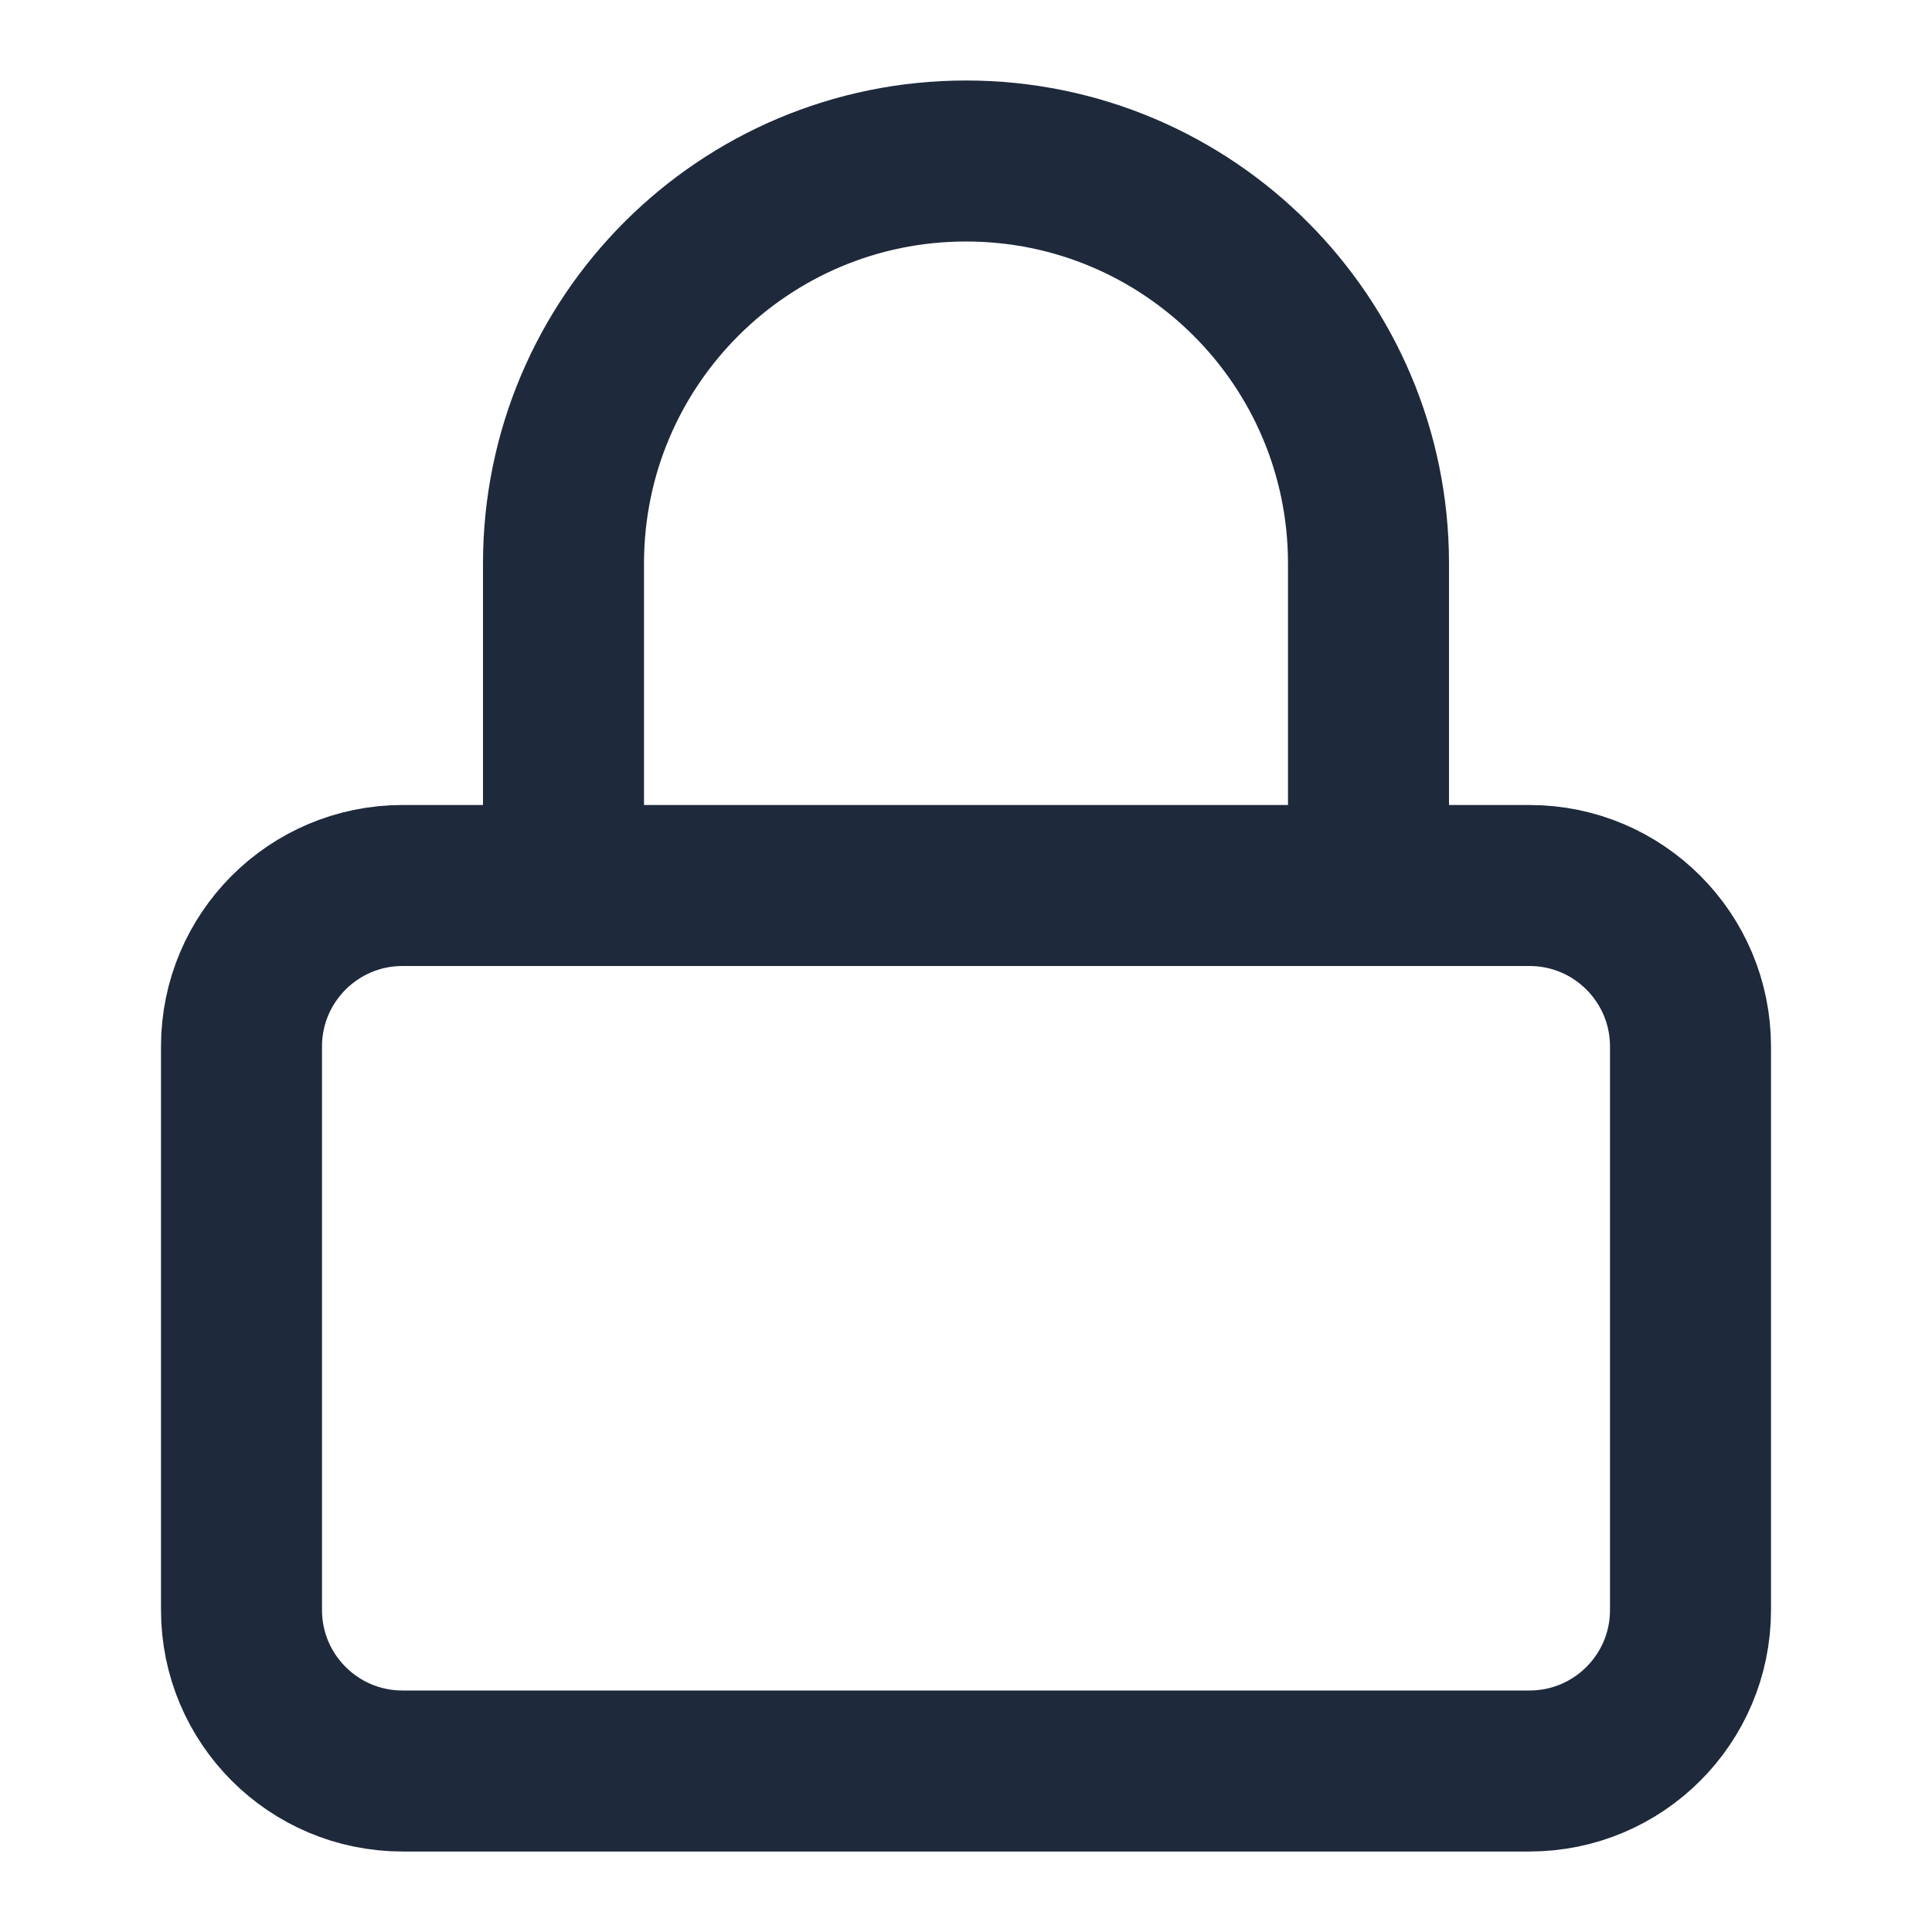
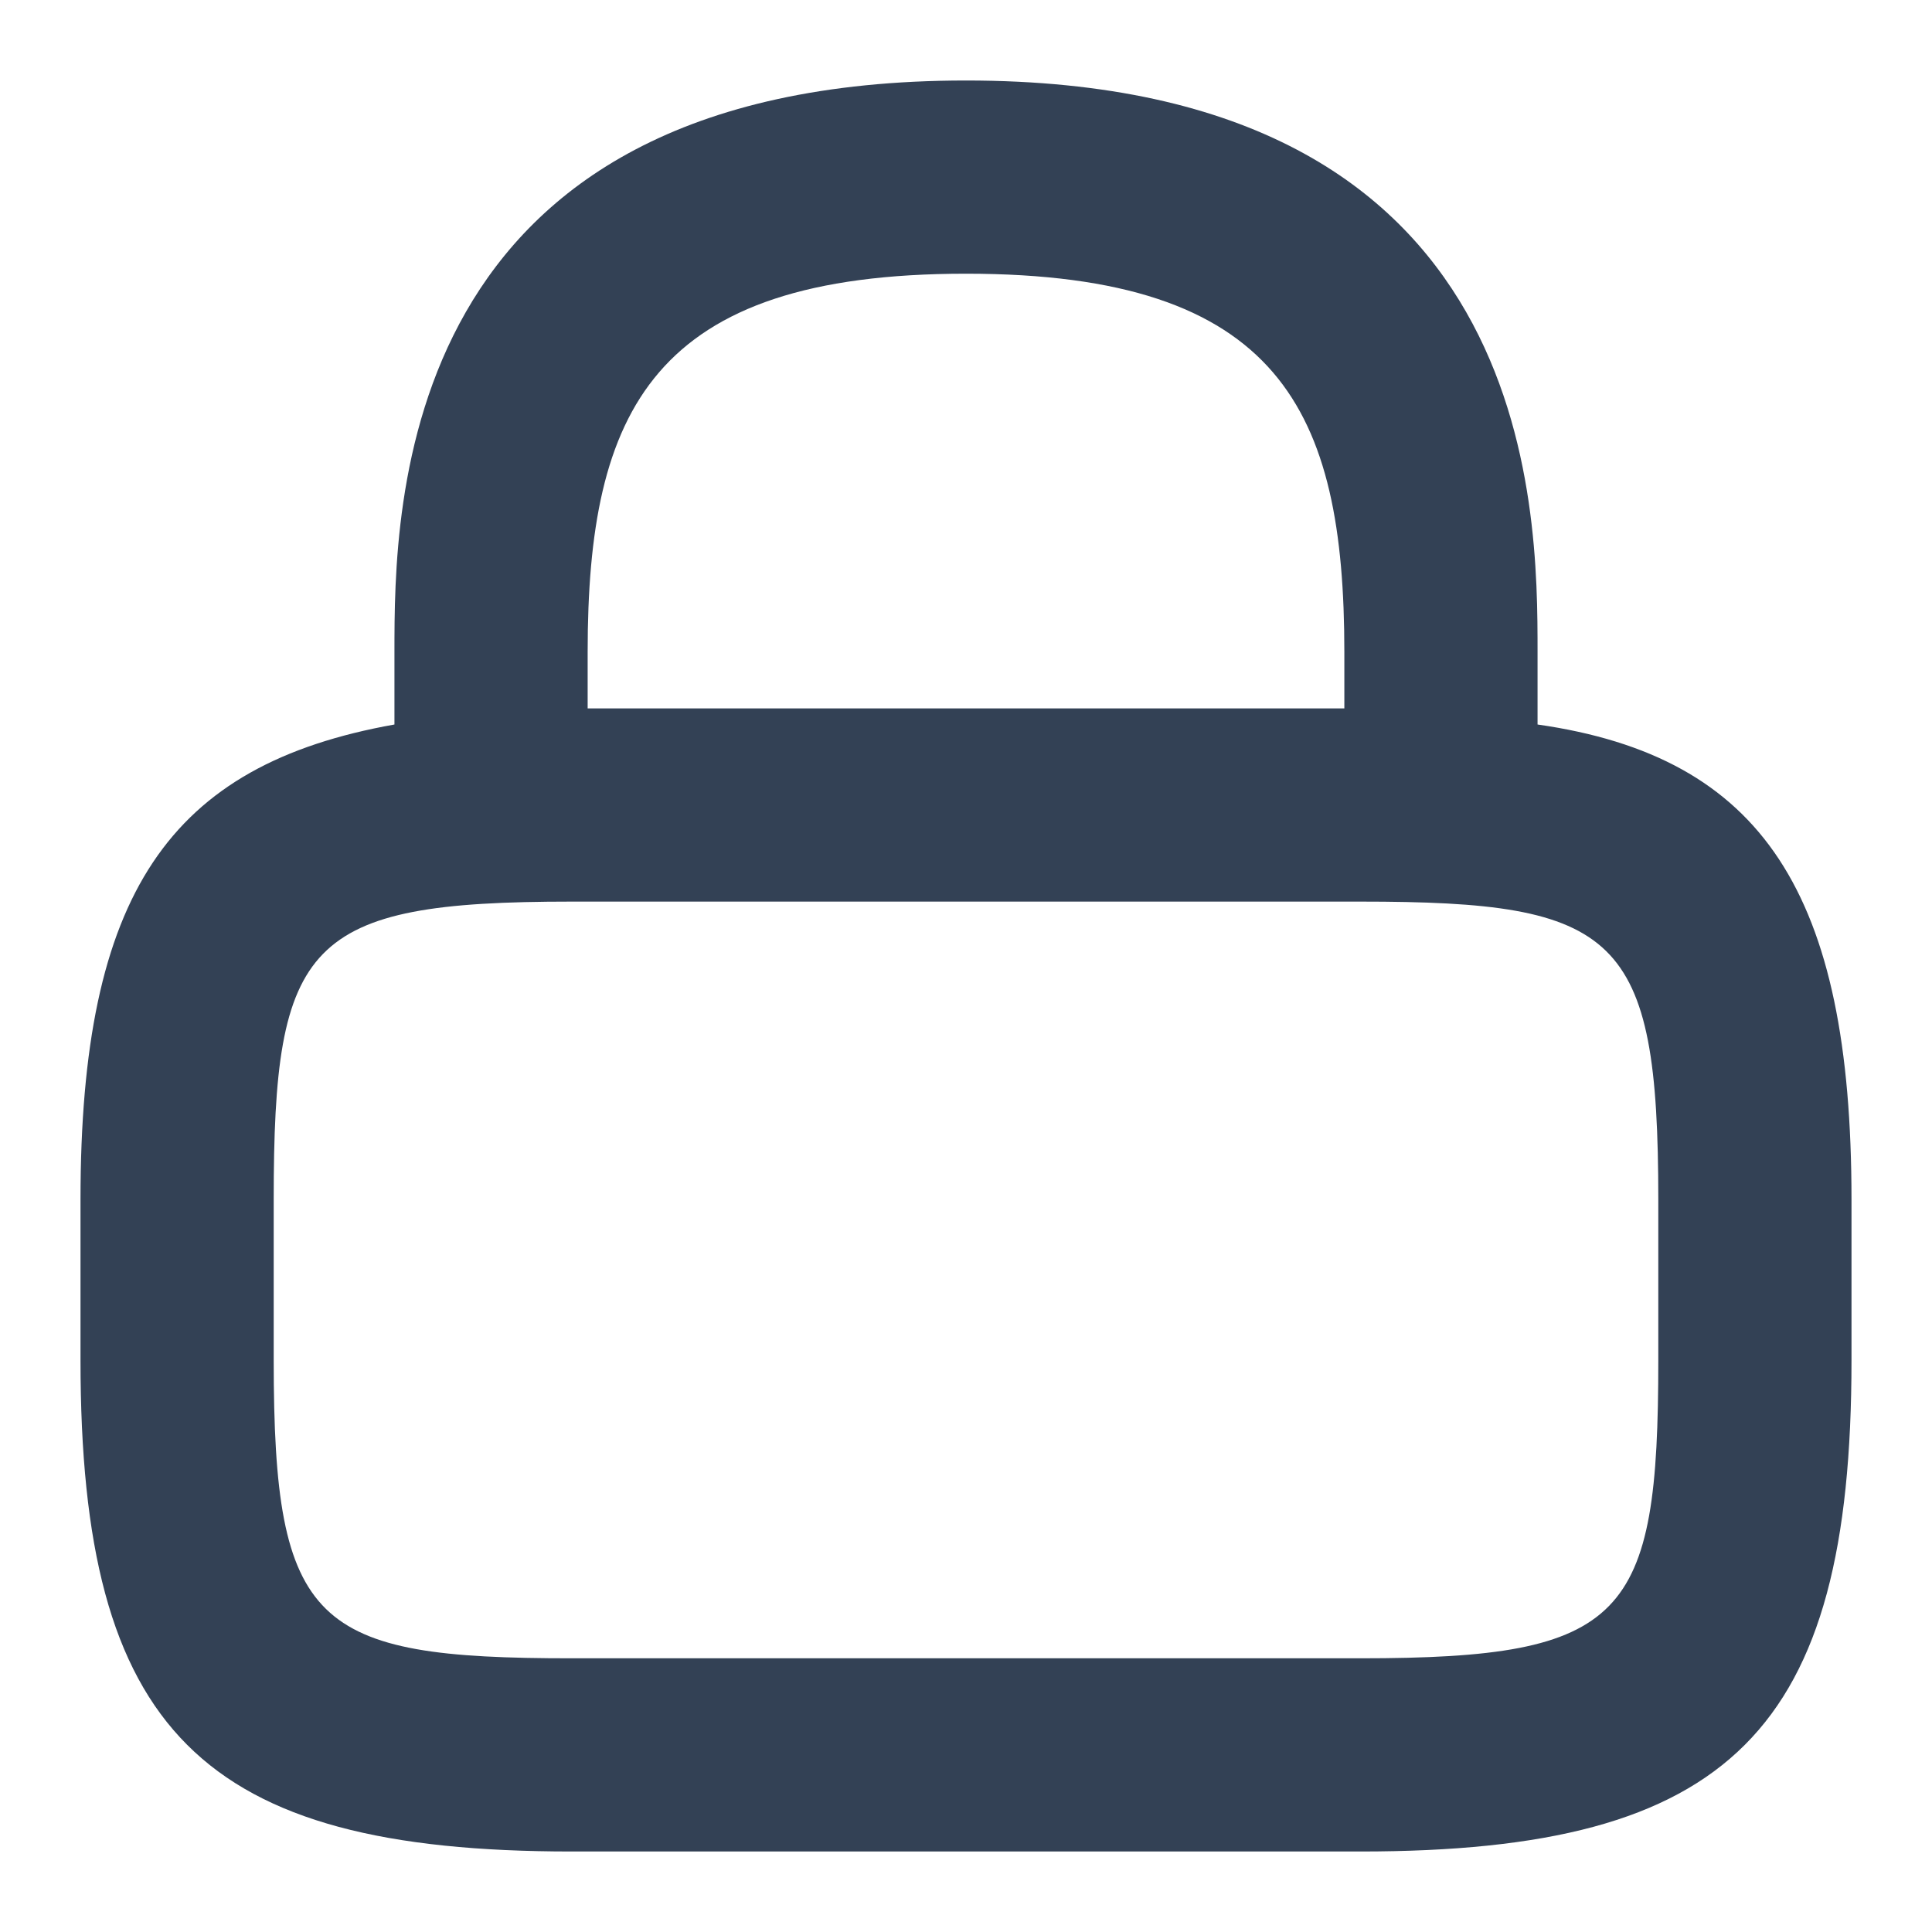
- <svg xmlns="http://www.w3.org/2000/svg" width="24" height="24" fill="none" stroke="#1E293B" stroke-width="2" stroke-linecap="round" stroke-linejoin="round">
-   <rect x="3" y="11" width="18" height="11" rx="2" ry="2" />
-   <path d="M7 11V7a5 5 0 0 1 10 0v4" />
+ <svg xmlns="http://www.w3.org/2000/svg" height="24" width="24" viewBox="0 0 24 24">
+   <path fill="#334155" d="M12 1C4.9 1 4.9 6.3 4.9 8.1V9C2.1 9.5 1 11.1 1 14.9v2C1 21.5 2.5 23 7.1 23h9.8c4.6 0 6.1-1.5 6.1-6.1v-2c0-3.8-1.1-5.5-3.9-5.9v-.9c0-1.8 0-7.1-7.1-7.1zM7.3 8.8v-.7c0-3 .8-4.7 4.7-4.7s4.7 1.7 4.7 4.7v.7H7.3zm-.2 11.8c-3.2 0-3.7-.4-3.7-3.7v-2c0-3.2.4-3.7 3.7-3.7h9.8c3.2 0 3.7.4 3.7 3.7v2c0 3.2-.4 3.7-3.7 3.7H7.1z" />
</svg>
